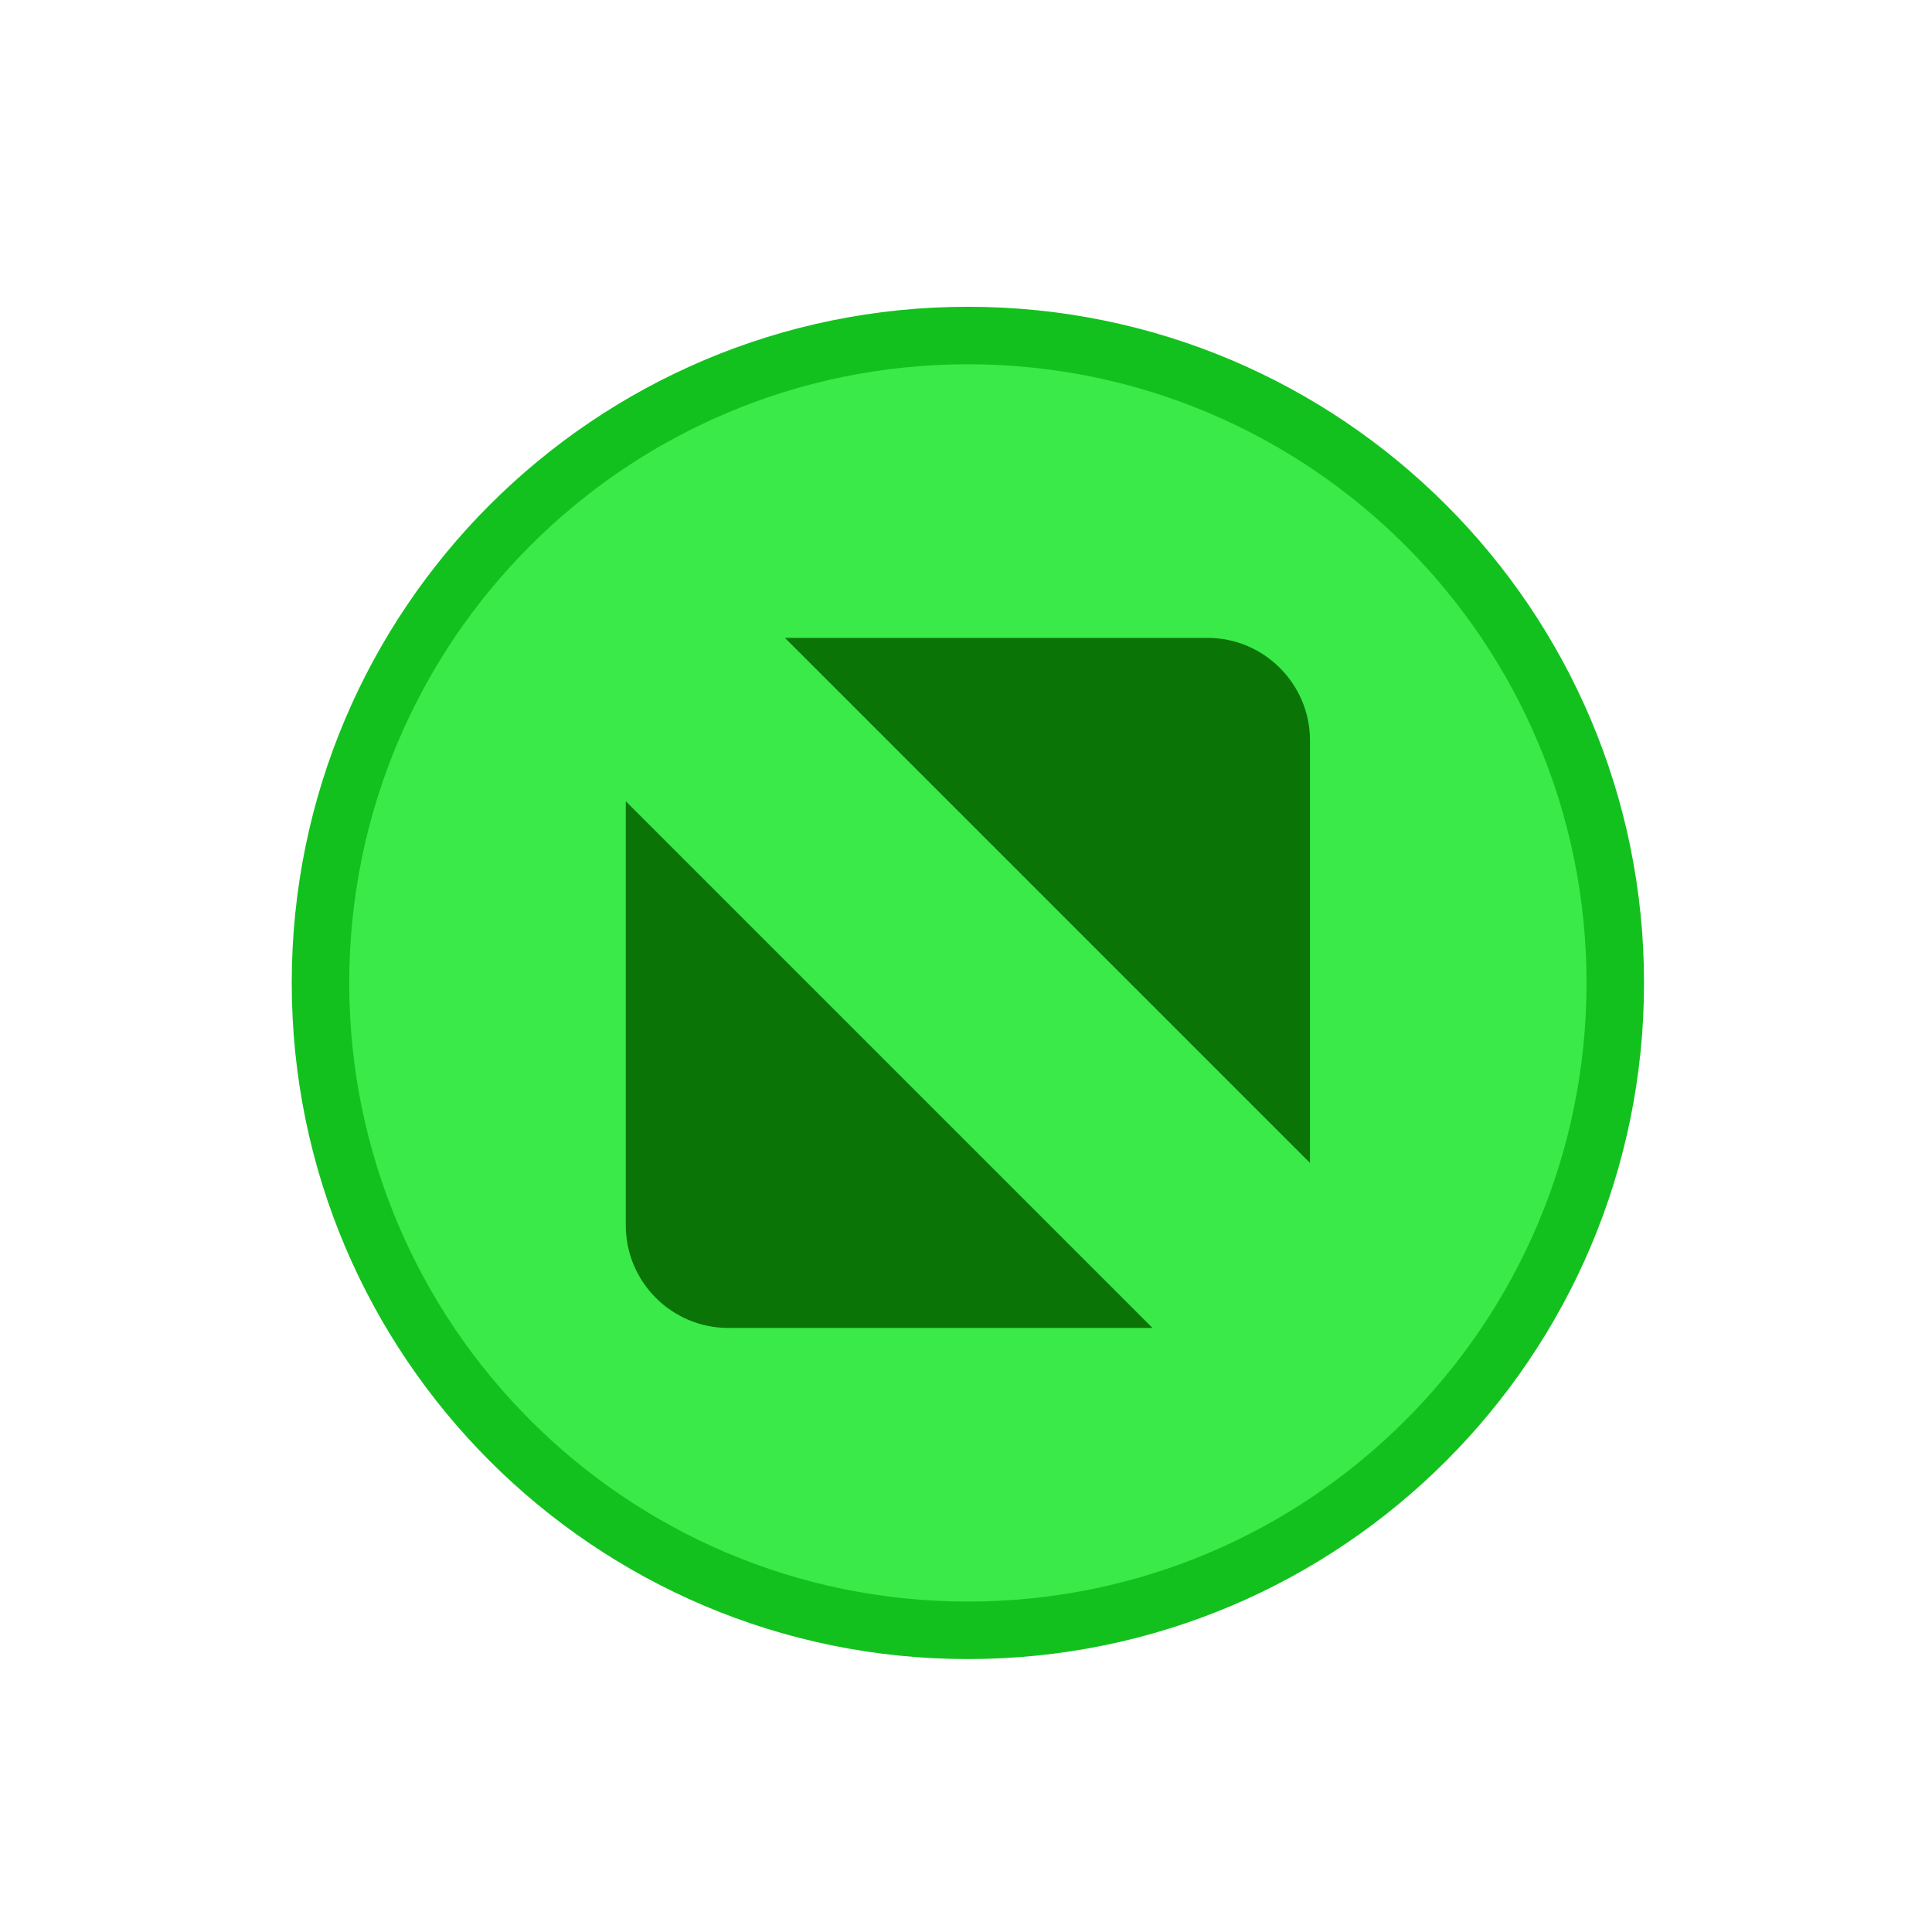
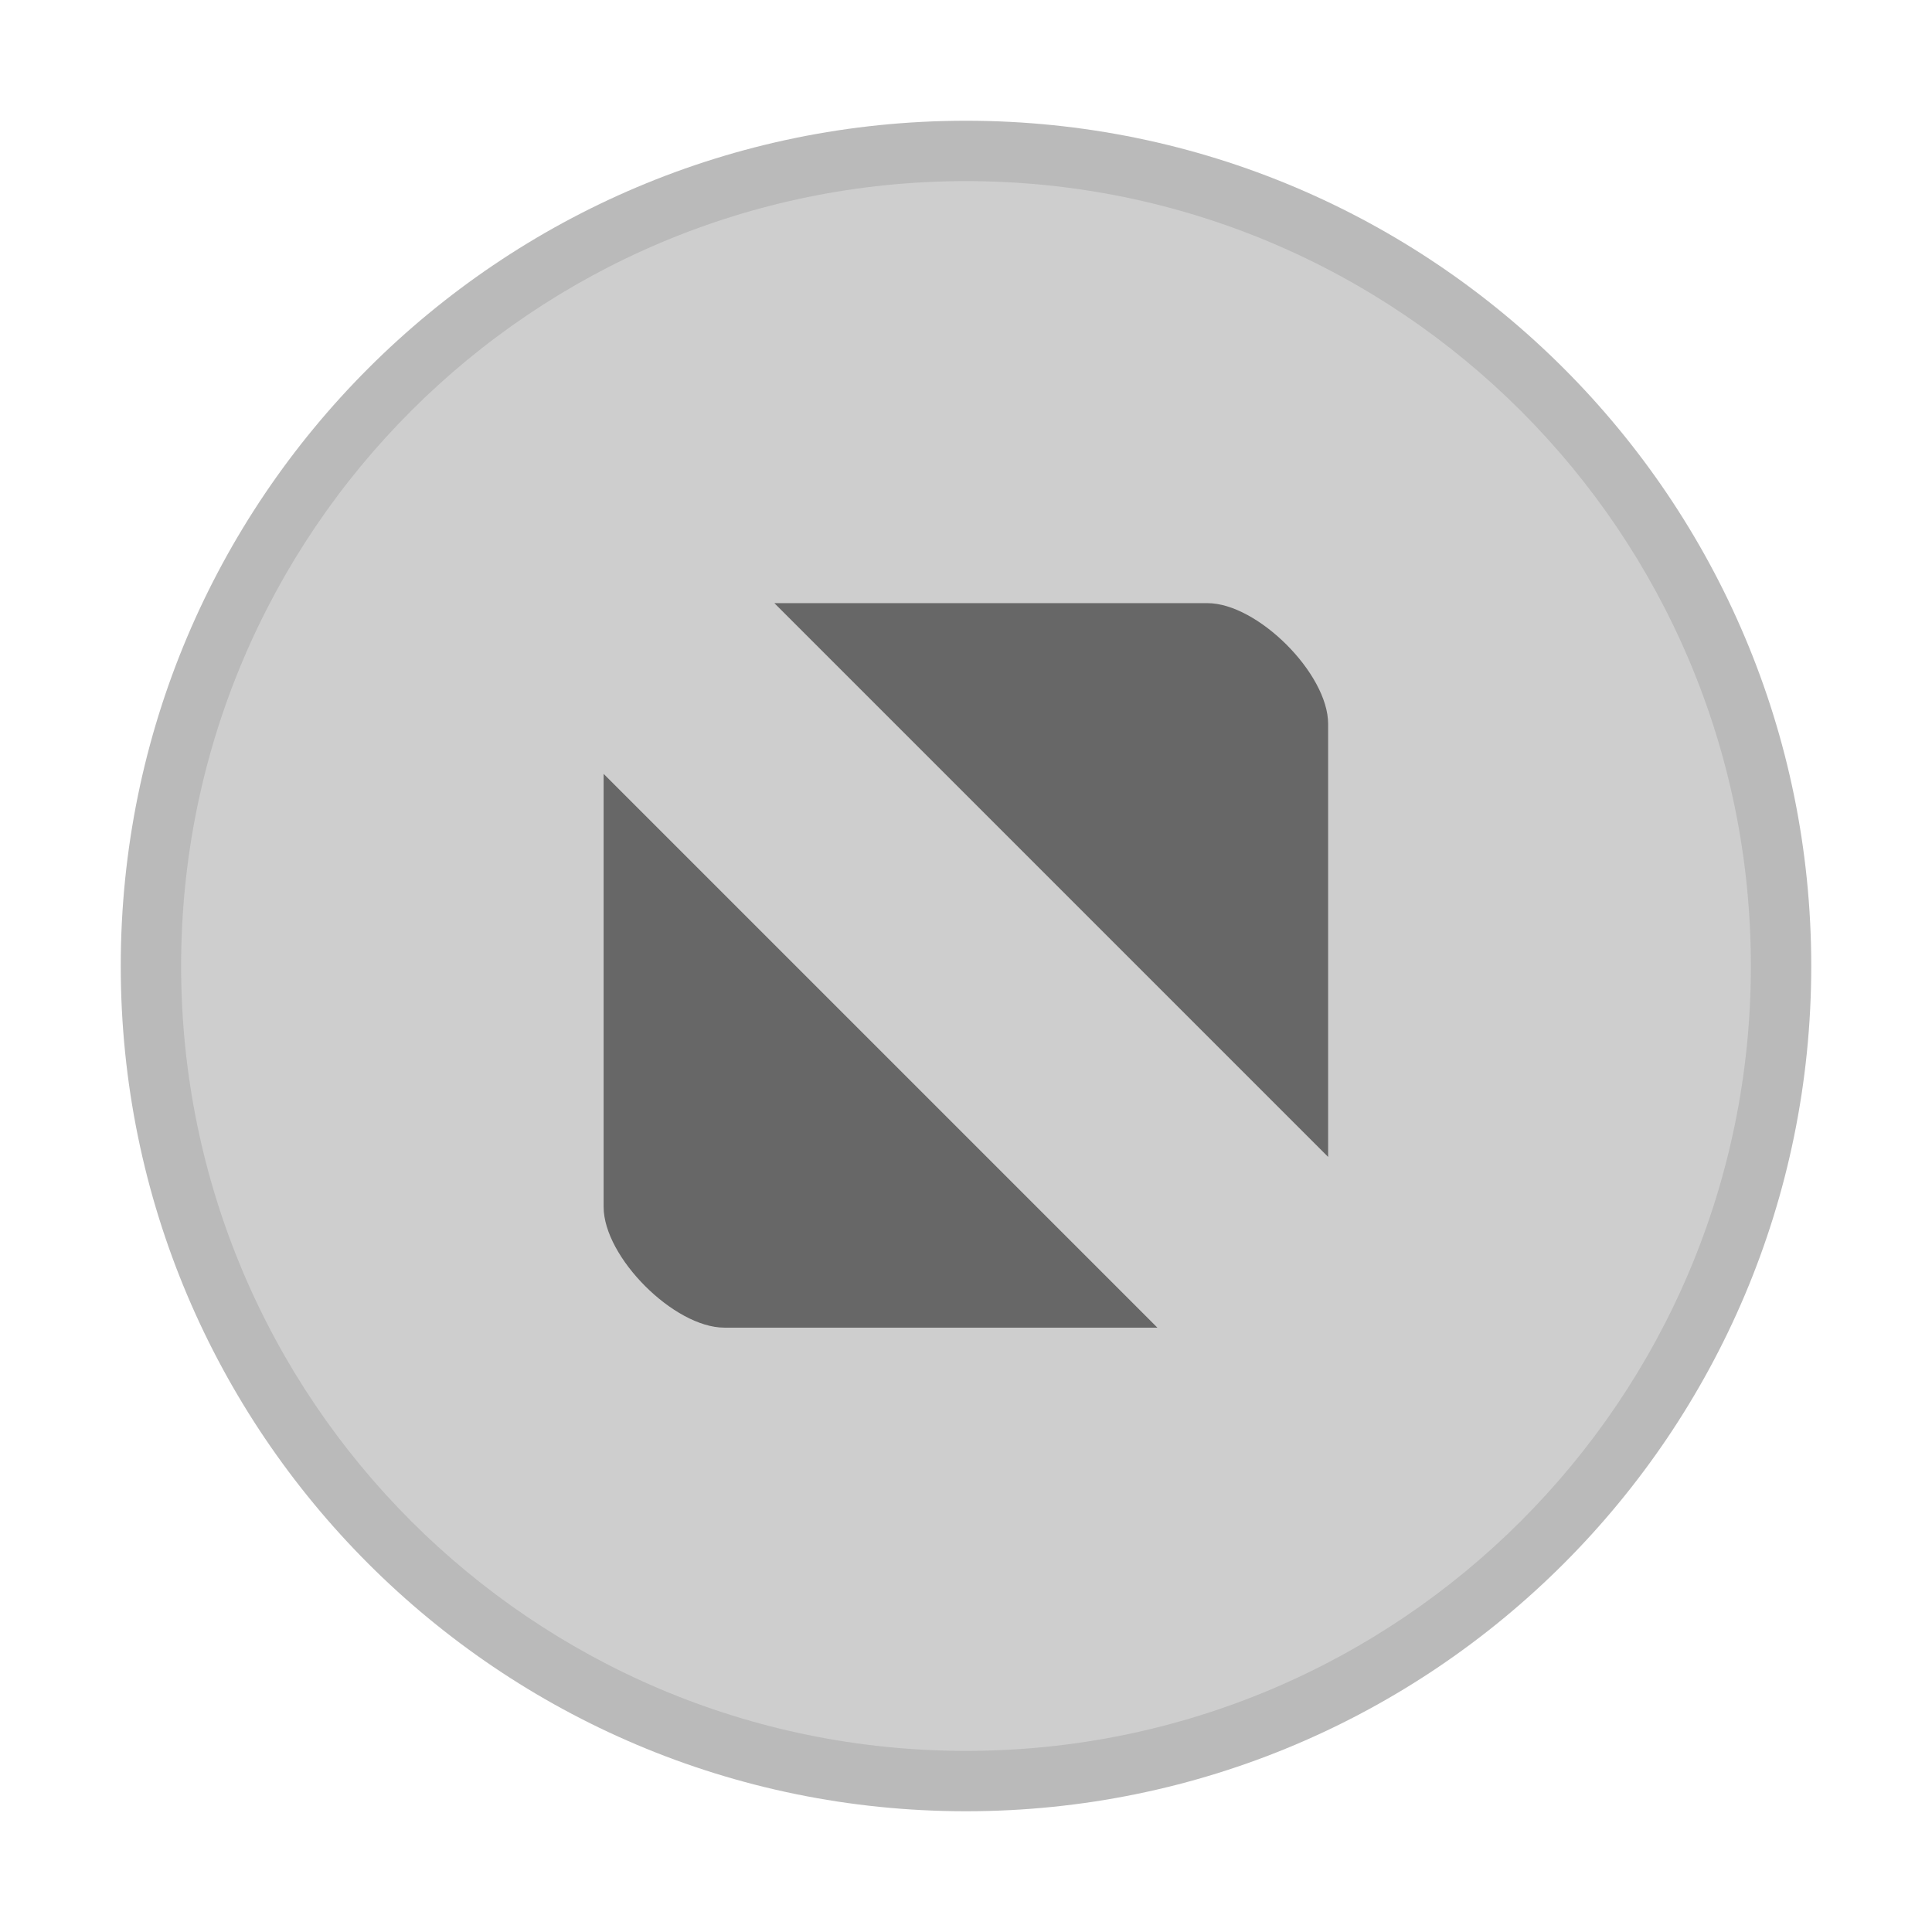
- <svg xmlns="http://www.w3.org/2000/svg" height="20" width="20" version="1.1" viewBox="0 0 5.292 5.292" id="svg11">
-   <defs id="defs15" />
-   <g id="titlebutton-maximize-hover" fill-rule="evenodd" transform="matrix(0.0040622,0,0,-0.0040622,0.7576259,4.563245)">
-     <path d="m 466.14,4.638 c 251.8,0 455.92,204.13 455.92,455.92 0,251.8 -204.12,455.93 -455.92,455.93 -251.8,0 -455.93,-204.12 -455.93,-455.93 0,-251.8 204.13,-455.92 455.93,-455.92" fill="#13c11e" id="path4" />
-     <path d="m 466.14,43.412 c 230.38,0 417.15,186.77 417.15,417.15 0,230.38 -186.76,417.15 -417.15,417.15 -230.39,0 -417.15,-186.76 -417.15,-417.15 0,-230.38 186.76,-417.15 417.15,-417.15" fill="#39ea49" id="path6" />
-     <path d="M 342.79,693.21 H 627.8 c 37.951,0 69.005,-31.054 69.005,-69.008 V 339.192 Z M 590.6,227.92 H 304.47 c -37.955,0 -69.005,31.05 -69.005,69.004 v 286.14 l 355.14,-355.14" fill="#0b7407" id="path8" />
+ <svg xmlns="http://www.w3.org/2000/svg" width="16" height="16" version="1.1">
+   <g id="titlebutton-minimize-backdrop" transform="translate(-253 268.64)">
+     <rect x="253" y="-268.64" width="16" height="16" ry="1.6931e-5" opacity="0" stroke-width=".474" style="paint-order:markers stroke fill" />
+     <g transform="translate(254,-267.64)" enable-background="new">
+       <g transform="translate(-5,-1033.4)" fill-rule="evenodd">
+         <path d="m12 1047.4c3.866 0 7-3.134 7-7s-3.134-7-7-7c-3.866 0-7 3.134-7 7s3.134 7 7 7" fill="#bababa" />
+         <path d="m12 1046.9c3.59 0 6.5-2.91 6.5-6.5 0-3.59-2.91-6.5-6.5-6.5-3.59 0-6.5 2.91-6.5 6.5 0 3.59 2.91 6.5 6.5 6.5" fill="#cecece" />
+       </g>
+     </g>
  </g>
+   <path d="m6.413 4.995 4.586 4.586v-3.586c0-0.416-0.585-1-1-1zm-1.414 1.414v3.586c0 0.416 0.584 1 1 1h3.586z" opacity=".5" stroke-width="3.78" />
</svg>
